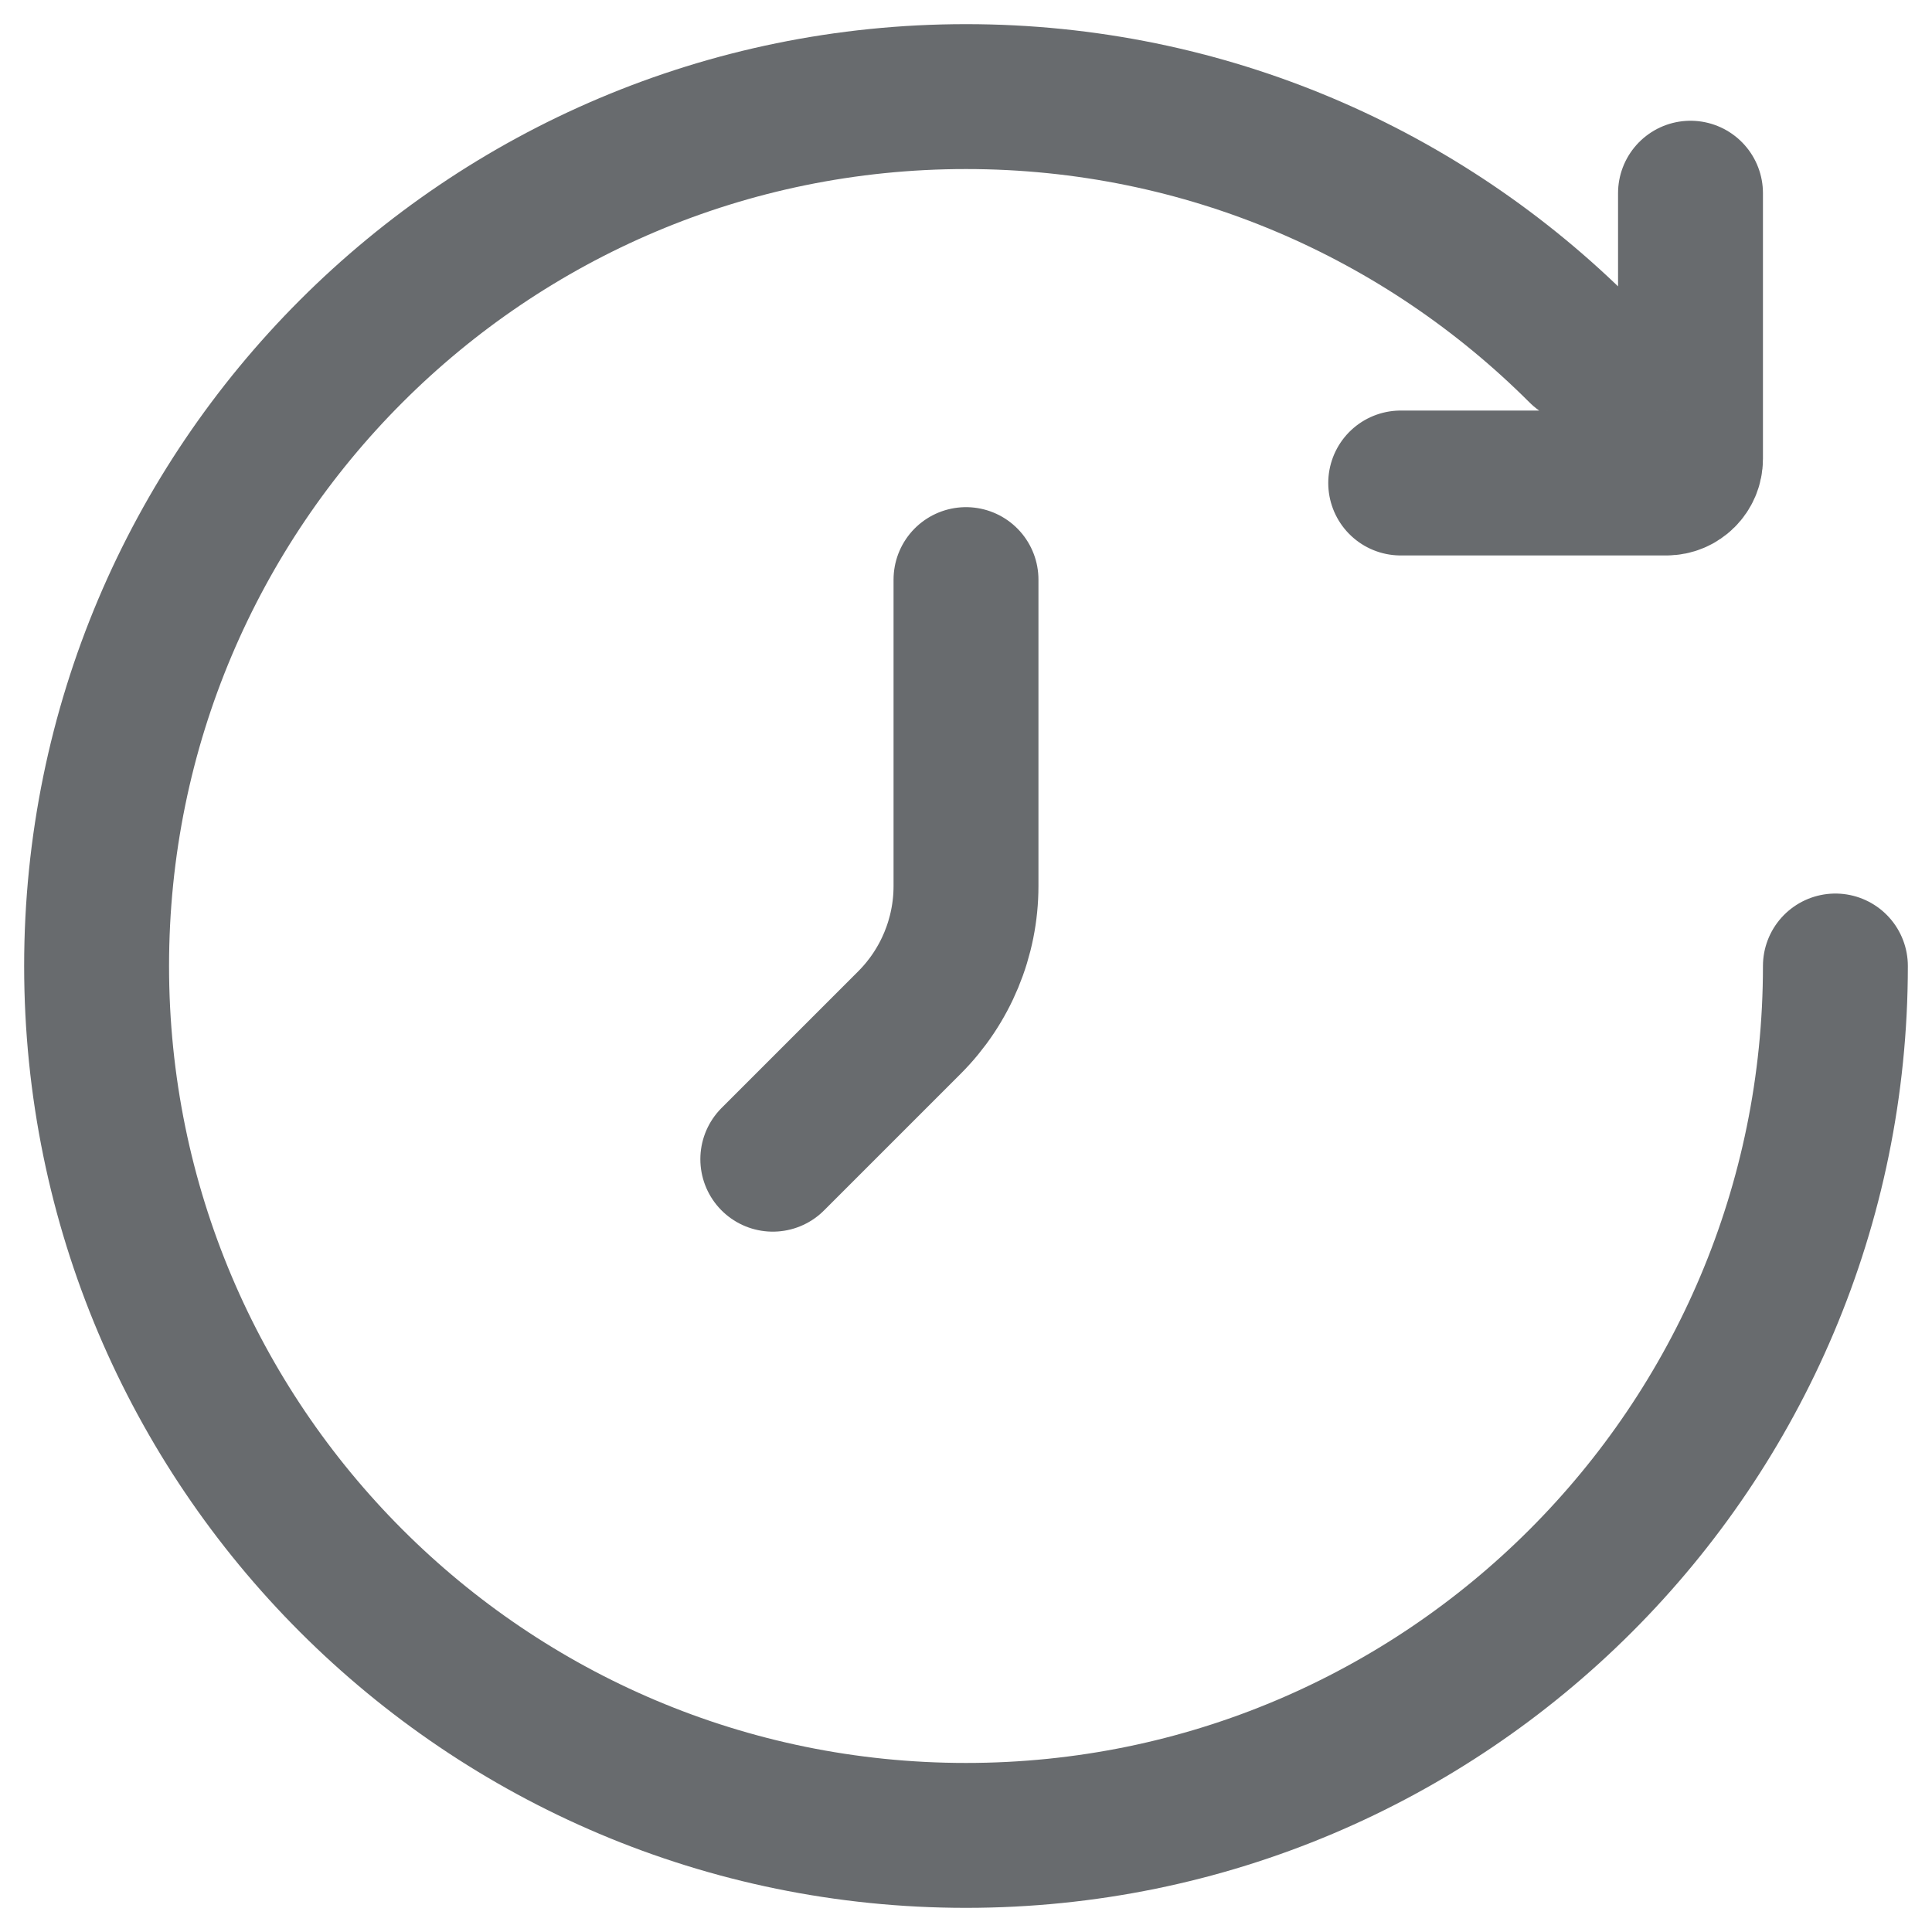
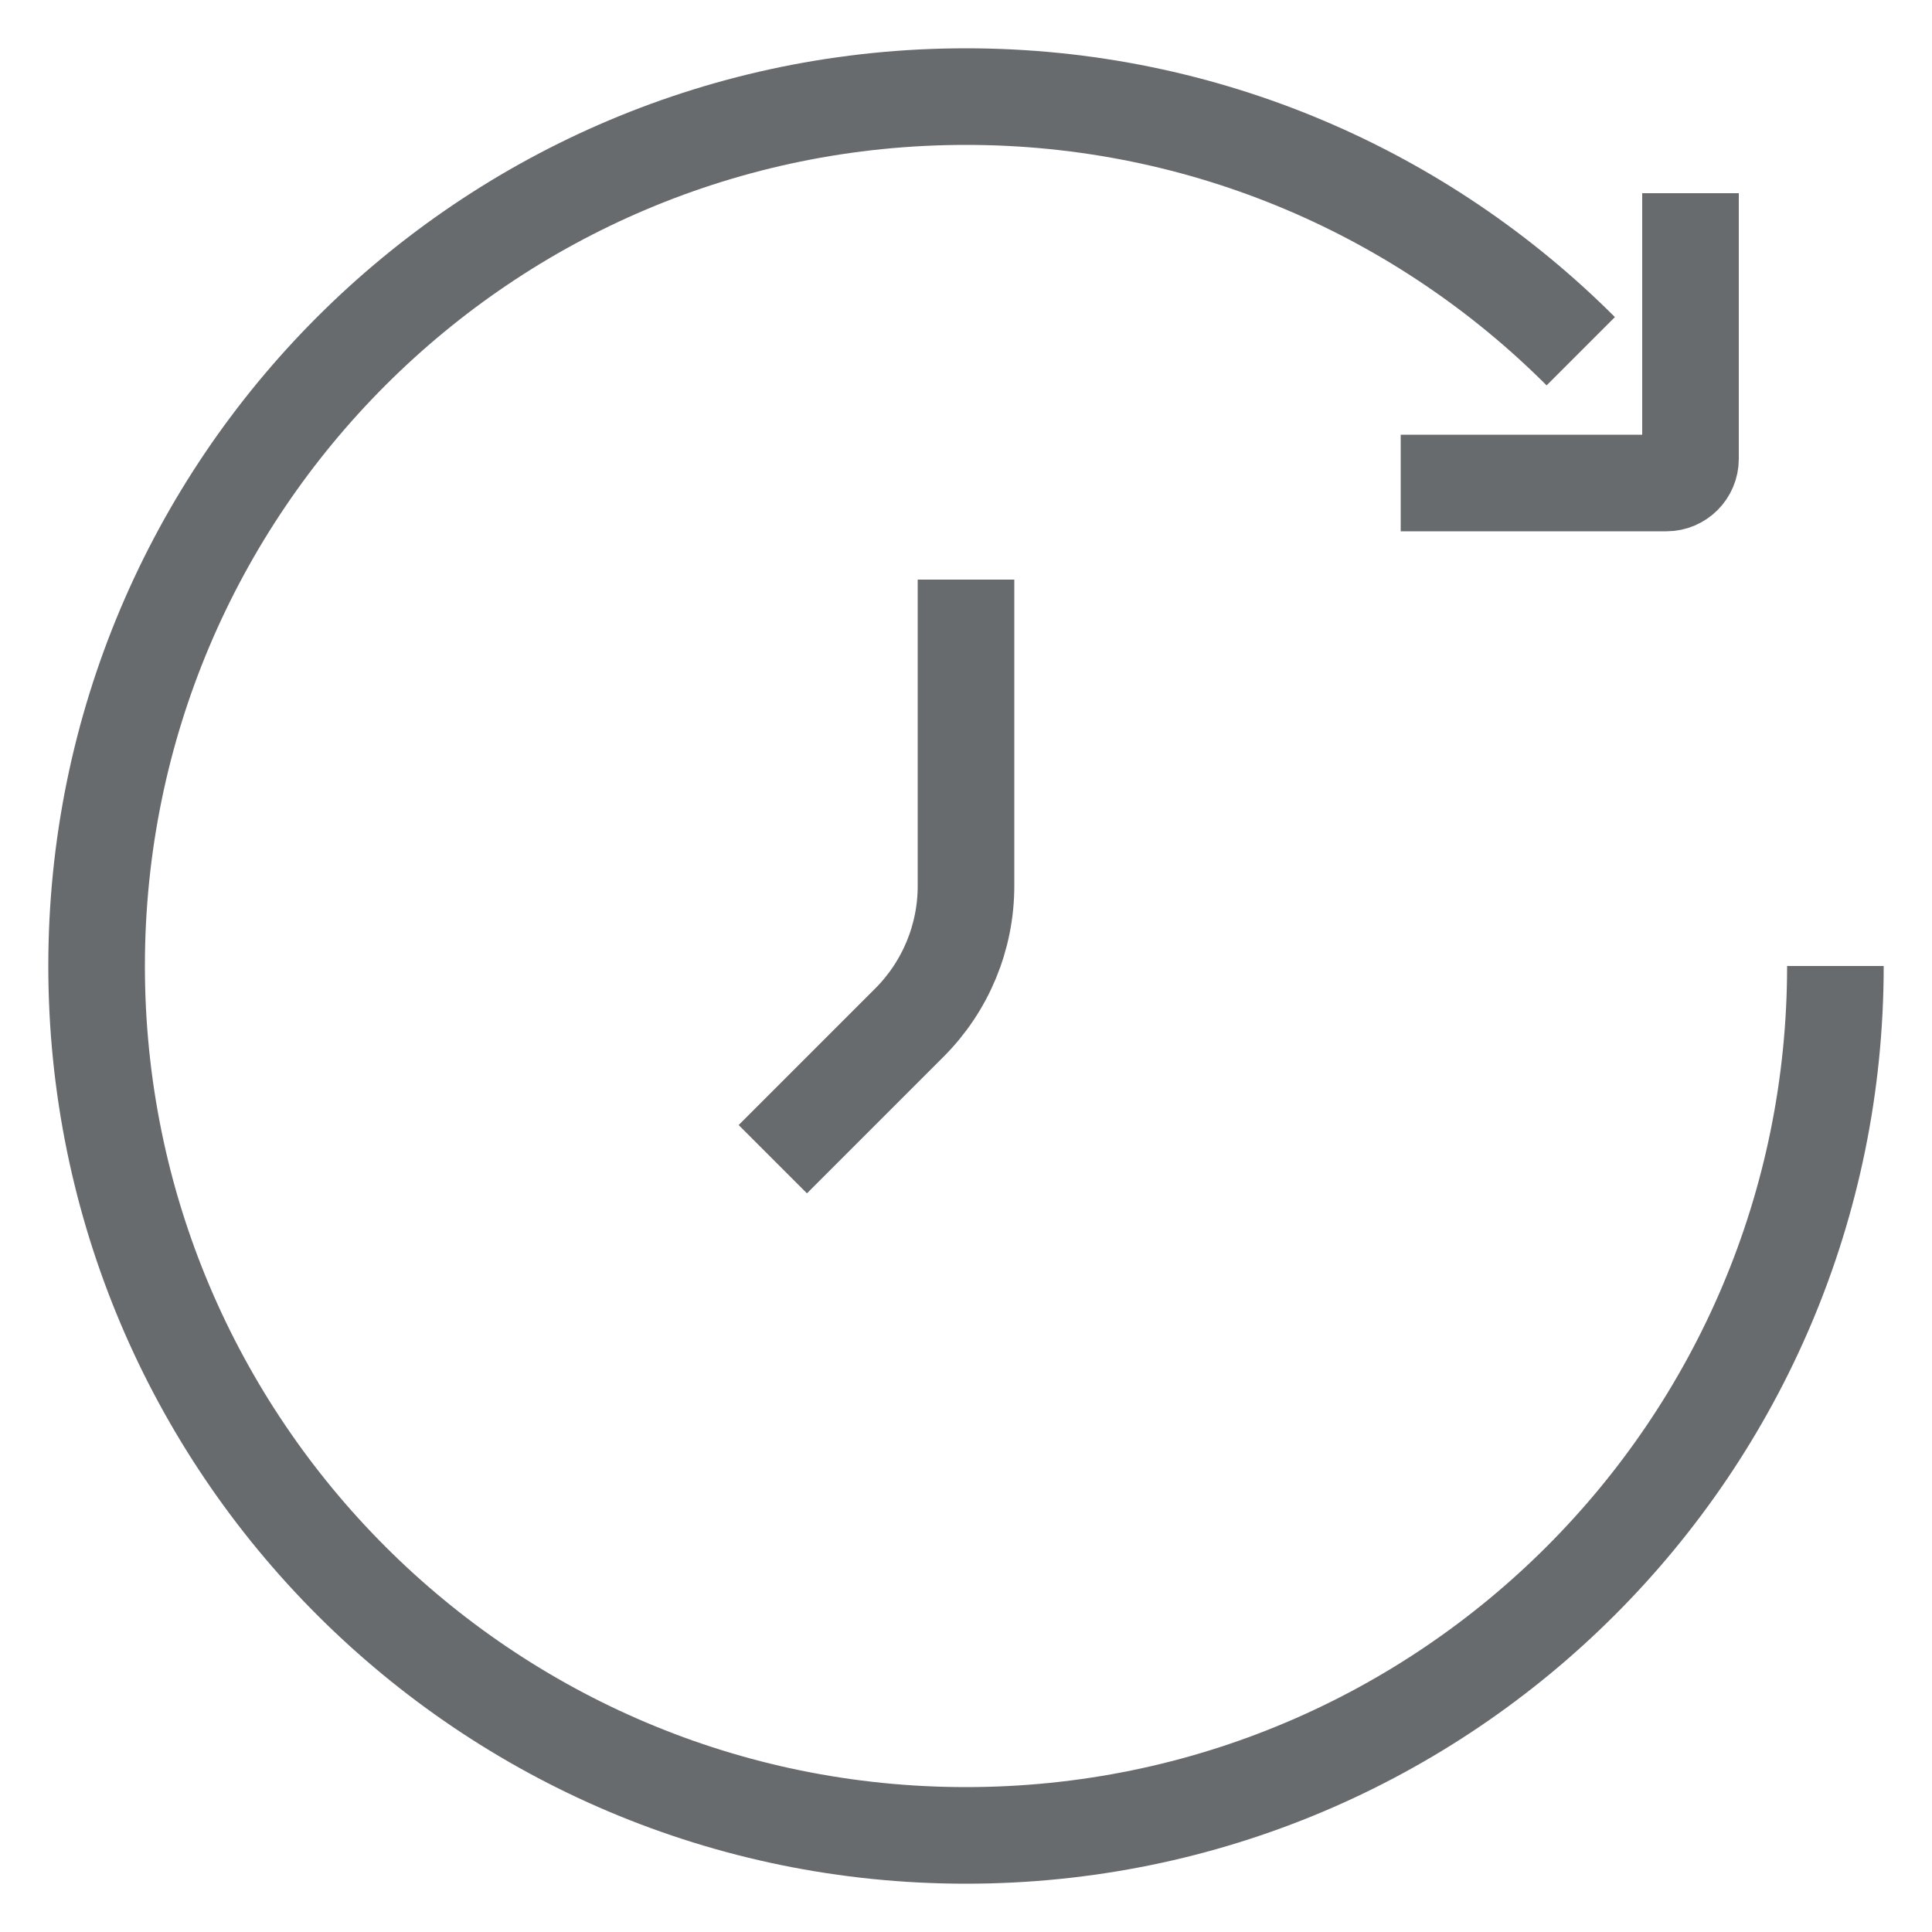
<svg xmlns="http://www.w3.org/2000/svg" width="20" height="20" viewBox="0 0 20 20" fill="none">
-   <path d="M19 10C19 14.971 14.971 19 10 19C5.029 19 1 14.971 1 10C1 5.029 5.029 1 10 1C12.485 1 14.735 2.007 16.364 3.636M14.5 5H17.25C17.388 5 17.5 4.888 17.5 4.75V2M10 6V9.172C10 9.702 9.789 10.211 9.414 10.586L8 12" stroke="#686B6E" stroke-width="1.5" stroke-linecap="round" stroke-linejoin="round" />
+   <path d="M19 10C19 14.971 14.971 19 10 19C5.029 19 1 14.971 1 10C1 5.029 5.029 1 10 1C12.485 1 14.735 2.007 16.364 3.636M14.5 5H17.25C17.388 5 17.5 4.888 17.5 4.75V2M10 6V9.172C10 9.702 9.789 10.211 9.414 10.586L8 12" stroke="#686B6E" strokeWidth="1.5" strokeLinecap="round" strokeLinejoin="round" />
</svg>
